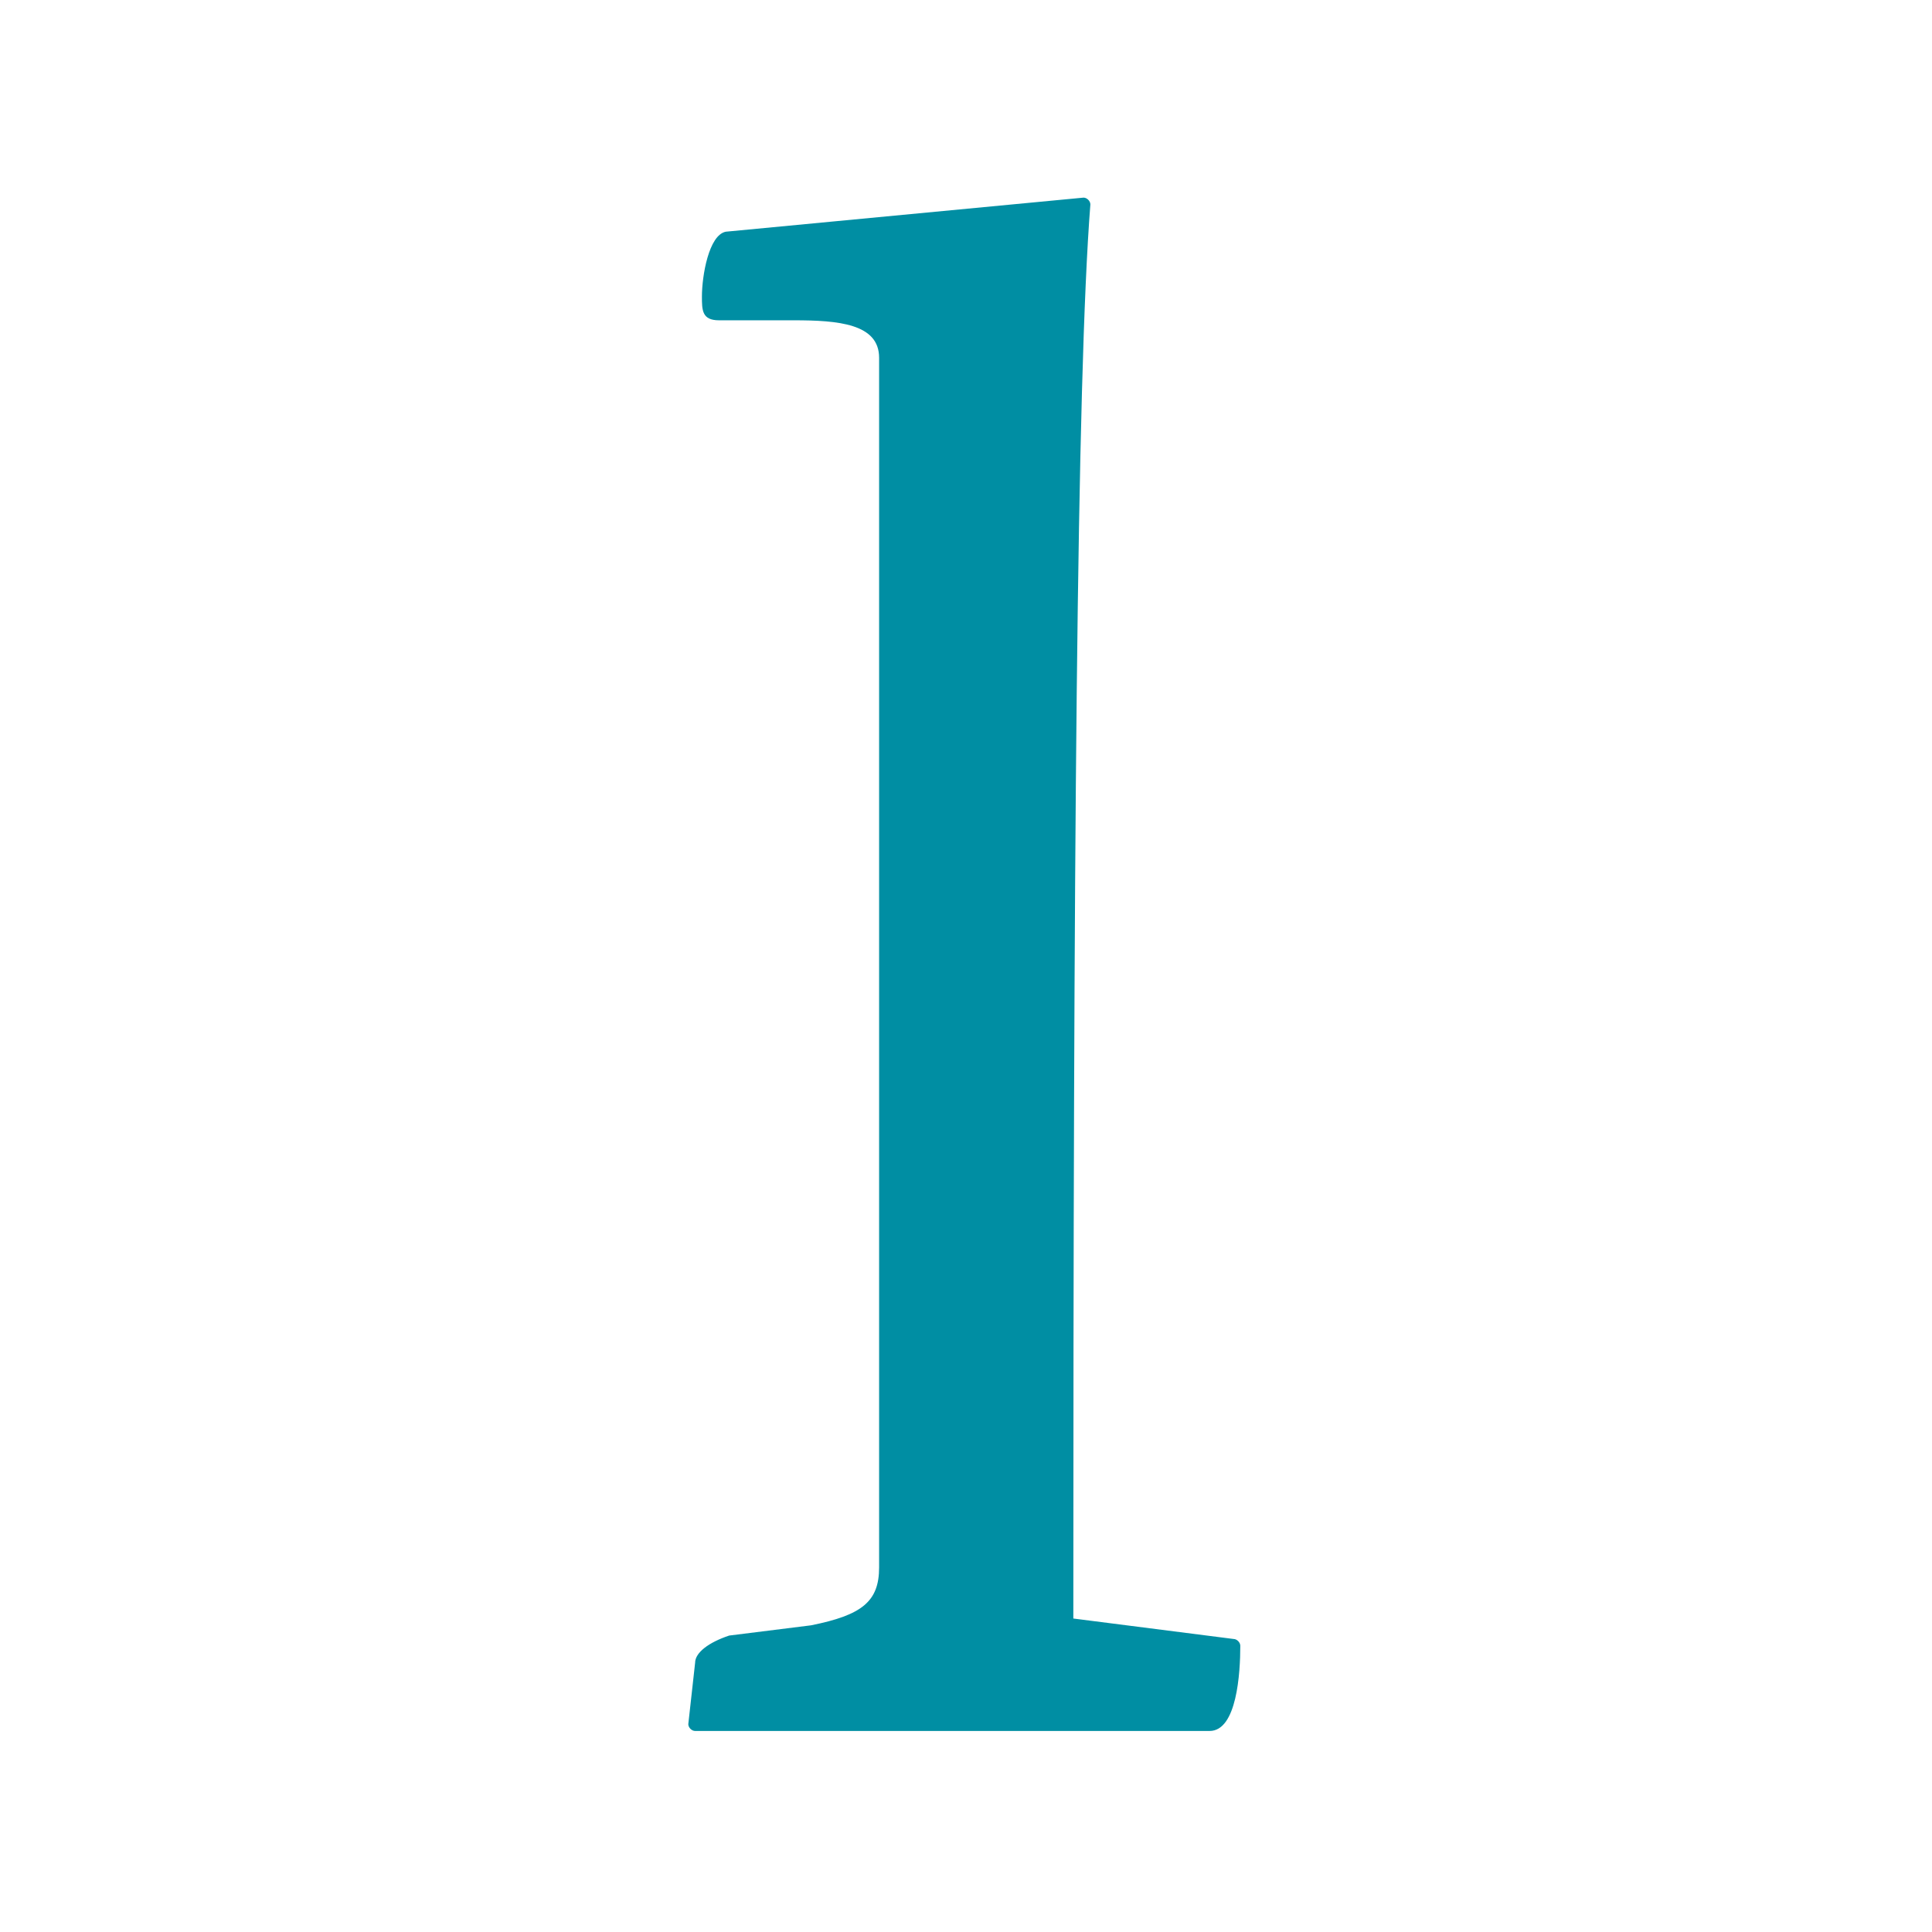
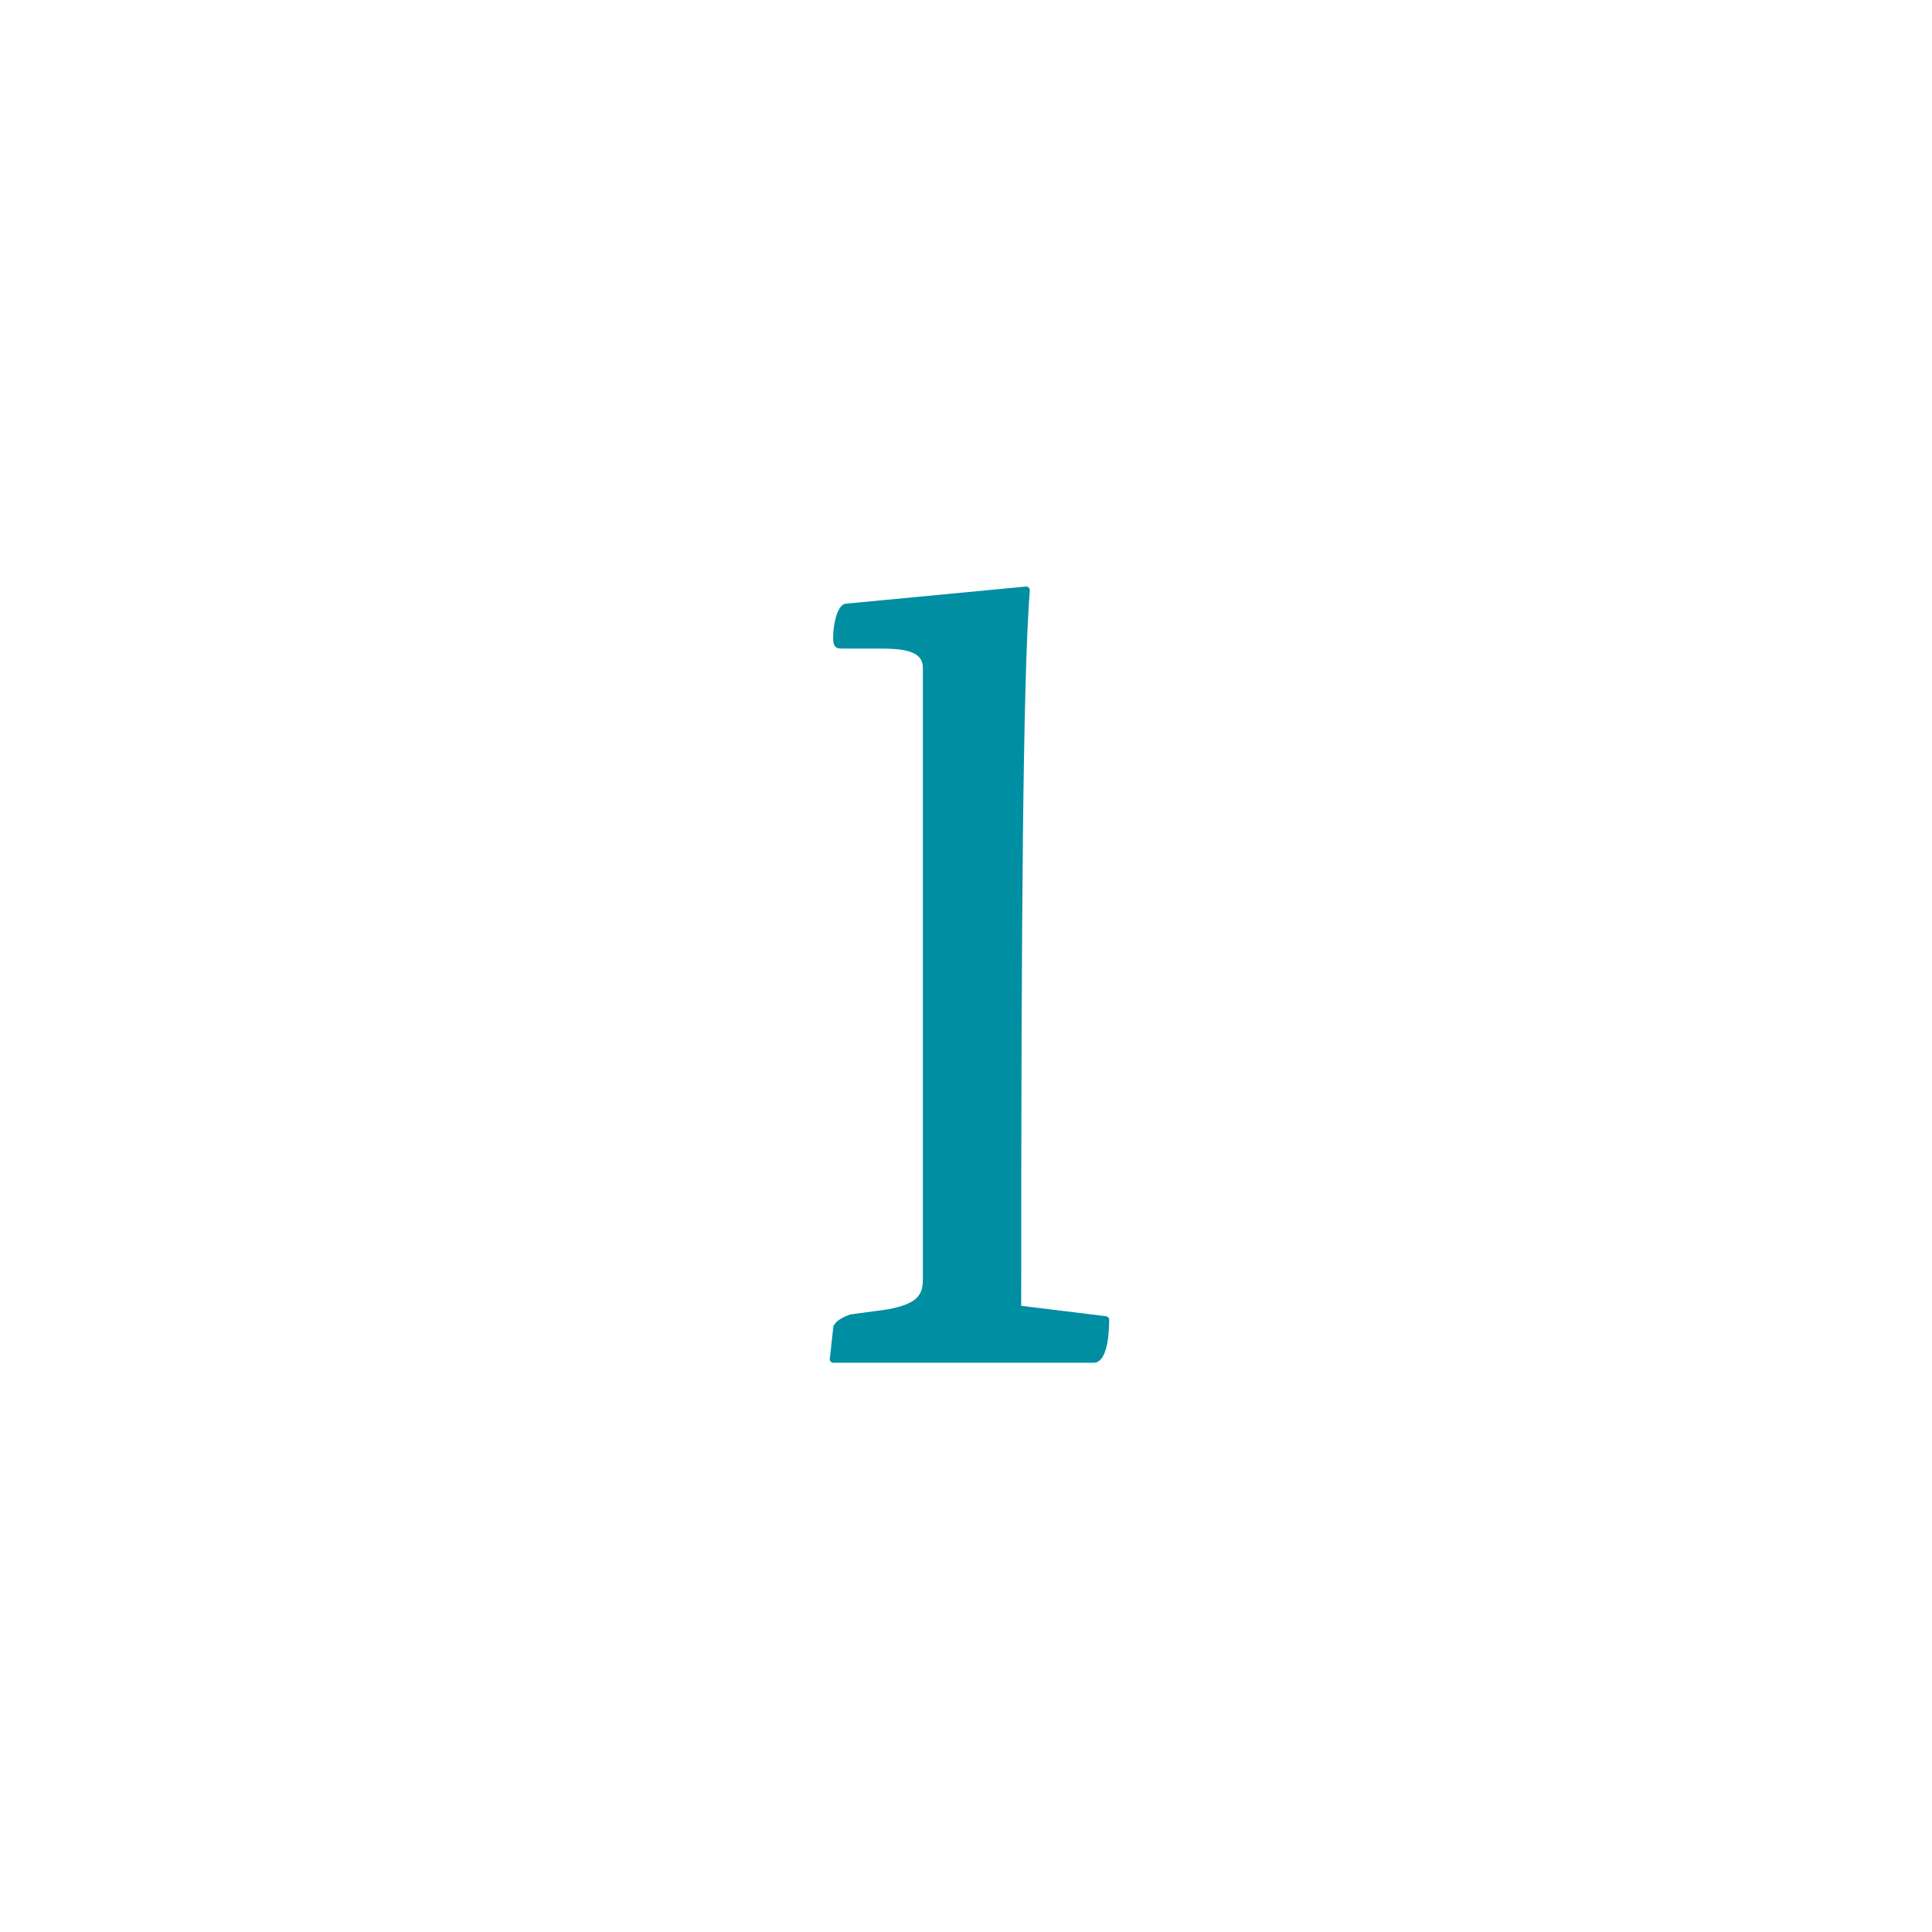
- <svg xmlns="http://www.w3.org/2000/svg" version="1.1" id="Vrstva_1" x="0px" y="0px" viewBox="0 0 56.7 56.7" style="enable-background:new 0 0 56.7 56.7;" xml:space="preserve">
+ <svg xmlns="http://www.w3.org/2000/svg" version="1.1" id="Vrstva_1" x="0px" y="0px" viewBox="0 0 112 112" style="enable-background:new 0 0 112 112;" xml:space="preserve">
  <style type="text/css">
	.st0{fill:#008EA3;}
</style>
-   <path class="st0" d="M31.5,47.5c0-22.3,0.1-36.4,0.5-41.5c0-0.1-0.1-0.2-0.2-0.2l-10.5,1c-0.5,0.1-0.7,1.3-0.7,1.9  c0,0.4,0,0.7,0.5,0.7h2.2c1.3,0,2.5,0.1,2.5,1.1V46c0,1-0.5,1.4-2,1.7L21.4,48c-0.6,0.2-1,0.5-1,0.8l-0.2,1.8c0,0.1,0.1,0.2,0.2,0.2  h15.1c0.8,0,0.9-1.7,0.9-2.5c0-0.1-0.1-0.2-0.2-0.2L31.5,47.5z" />
+   <g>
+ </g>
+   <path class="st0" d="M59.2,75.7c0-22.3,0.1-36.4,0.5-41.5c0-0.1-0.1-0.2-0.2-0.2L49,35c-0.5,0.1-0.7,1.3-0.7,1.9  c0,0.4,0,0.7,0.5,0.7h2.2c1.3,0,2.5,0.1,2.5,1.1v35.5c0,1-0.5,1.4-2,1.7l-2.2,0.3c-0.6,0.2-1,0.5-1,0.8l-0.2,1.8  c0,0.1,0.1,0.2,0.2,0.2h15.1c0.8,0,0.9-1.7,0.9-2.5c0-0.1-0.1-0.2-0.2-0.2L59.2,75.7z" />
</svg>
